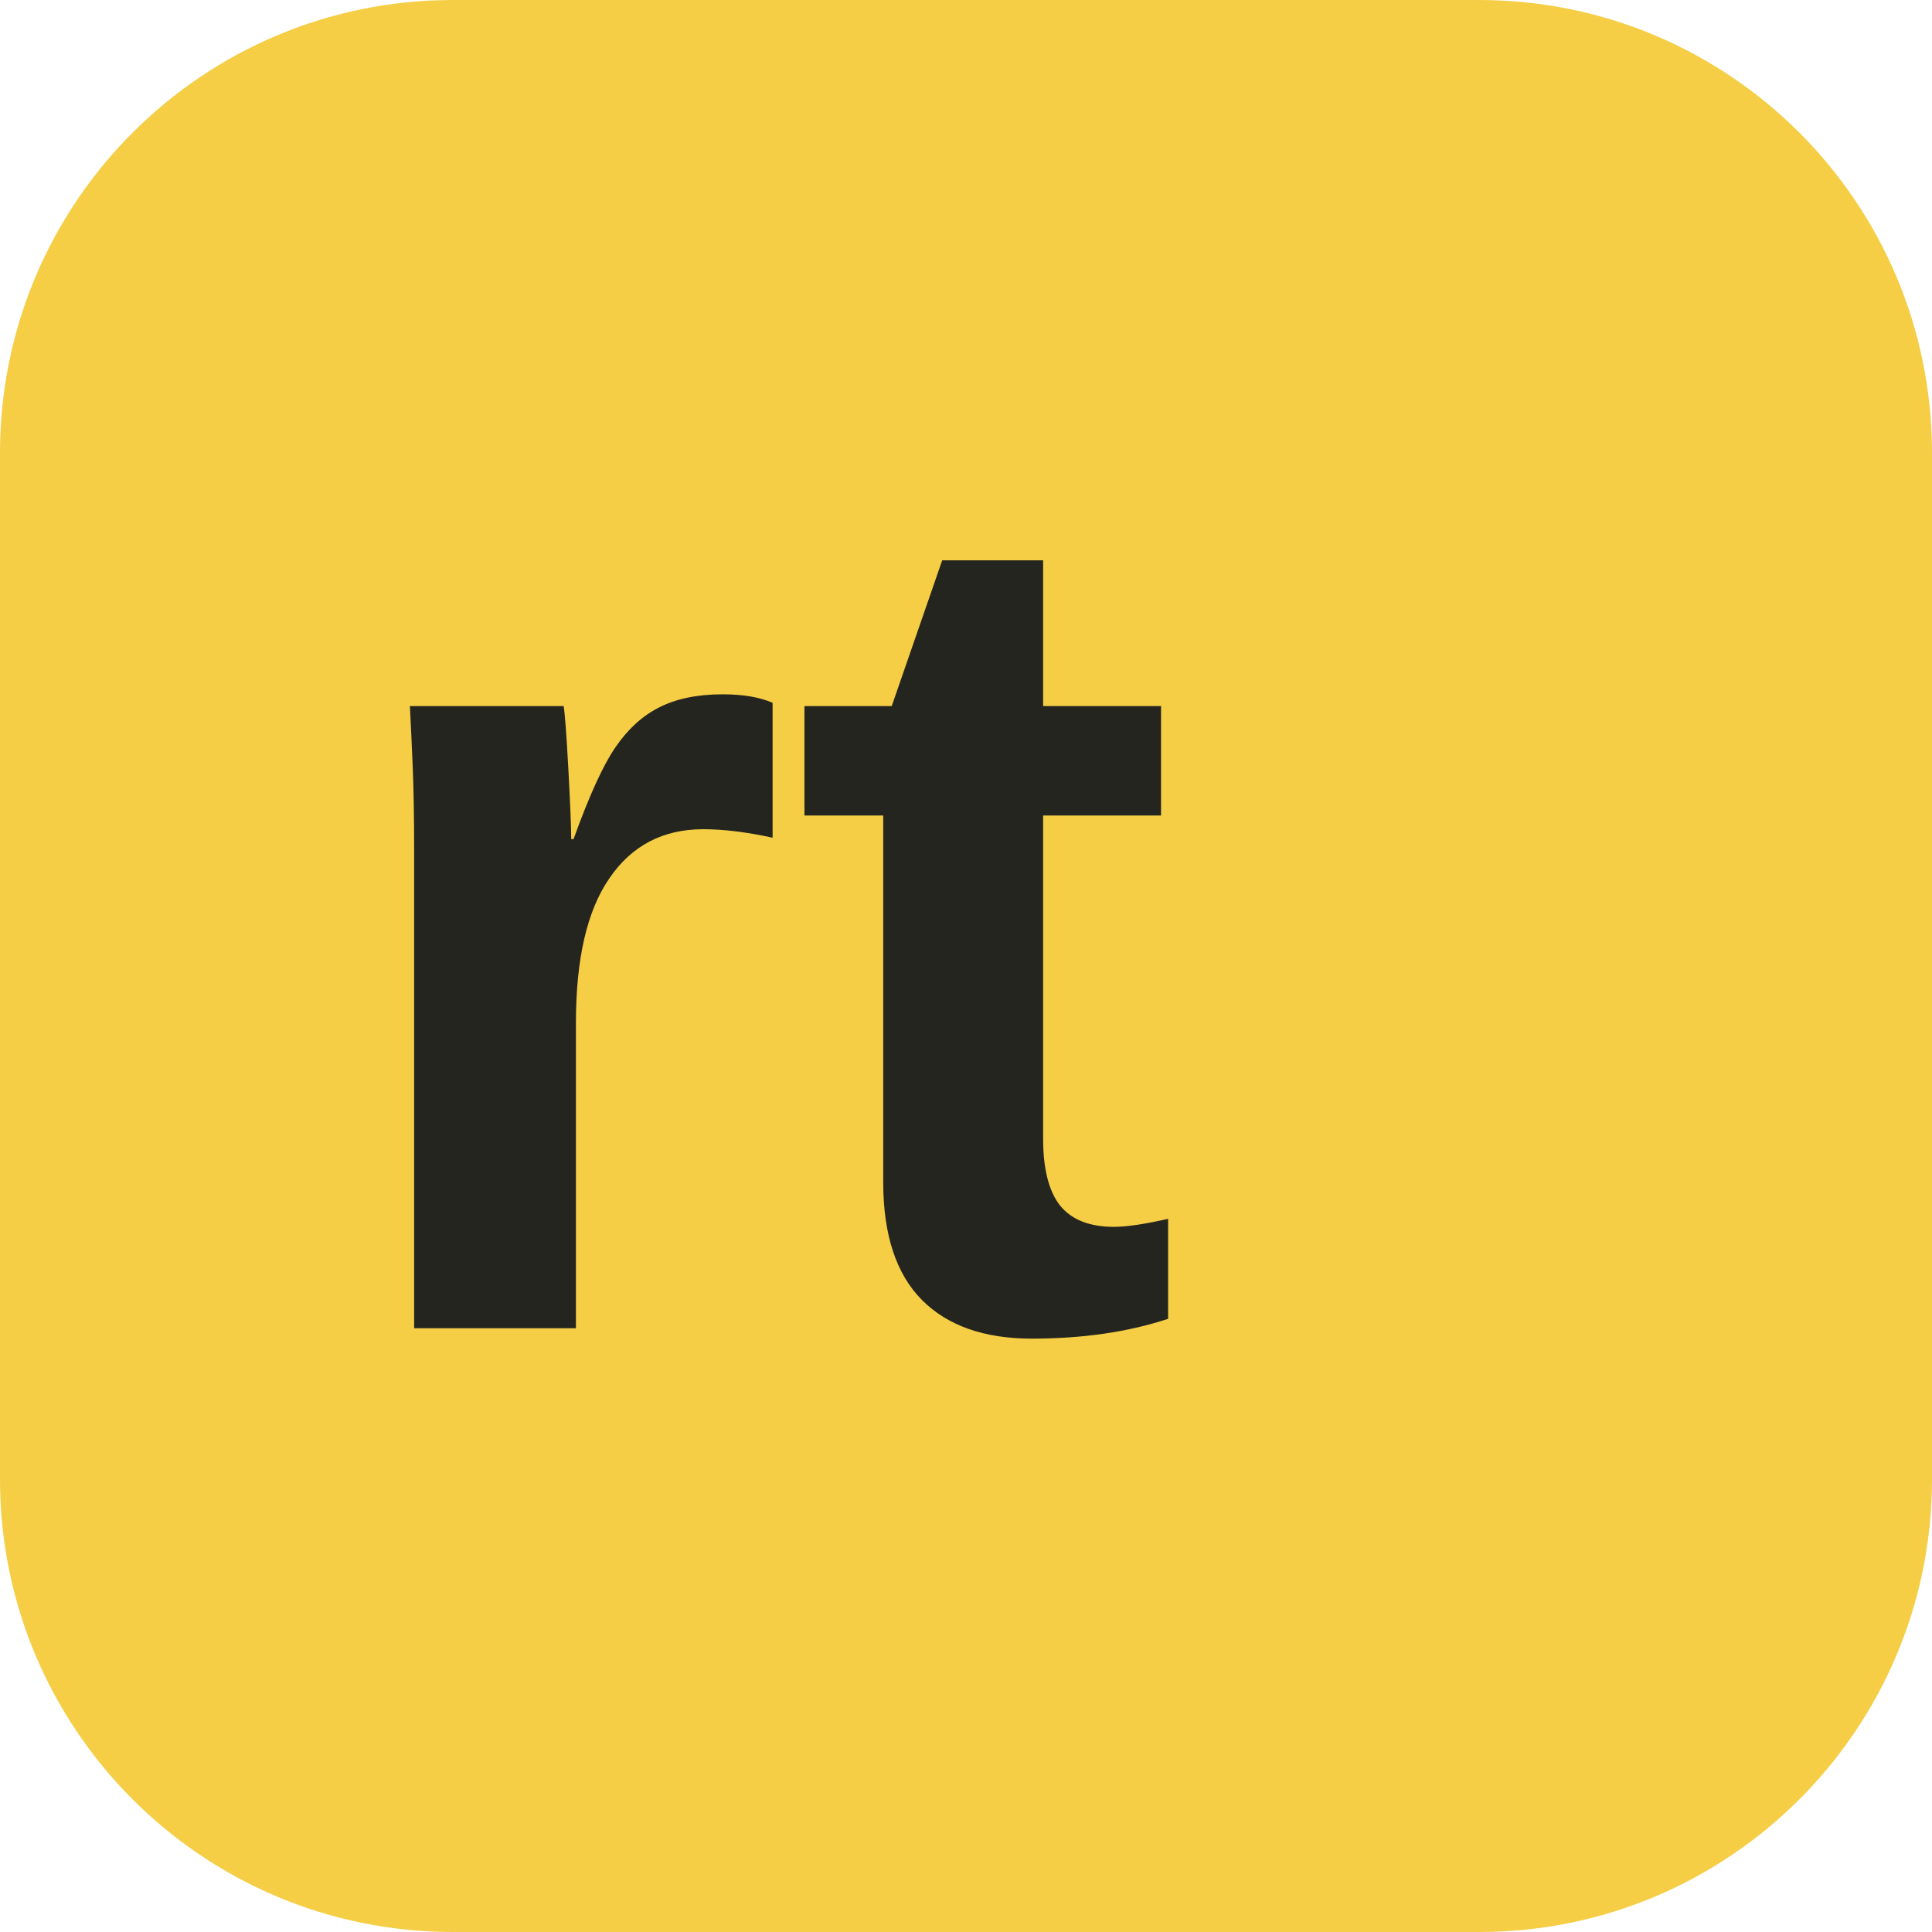
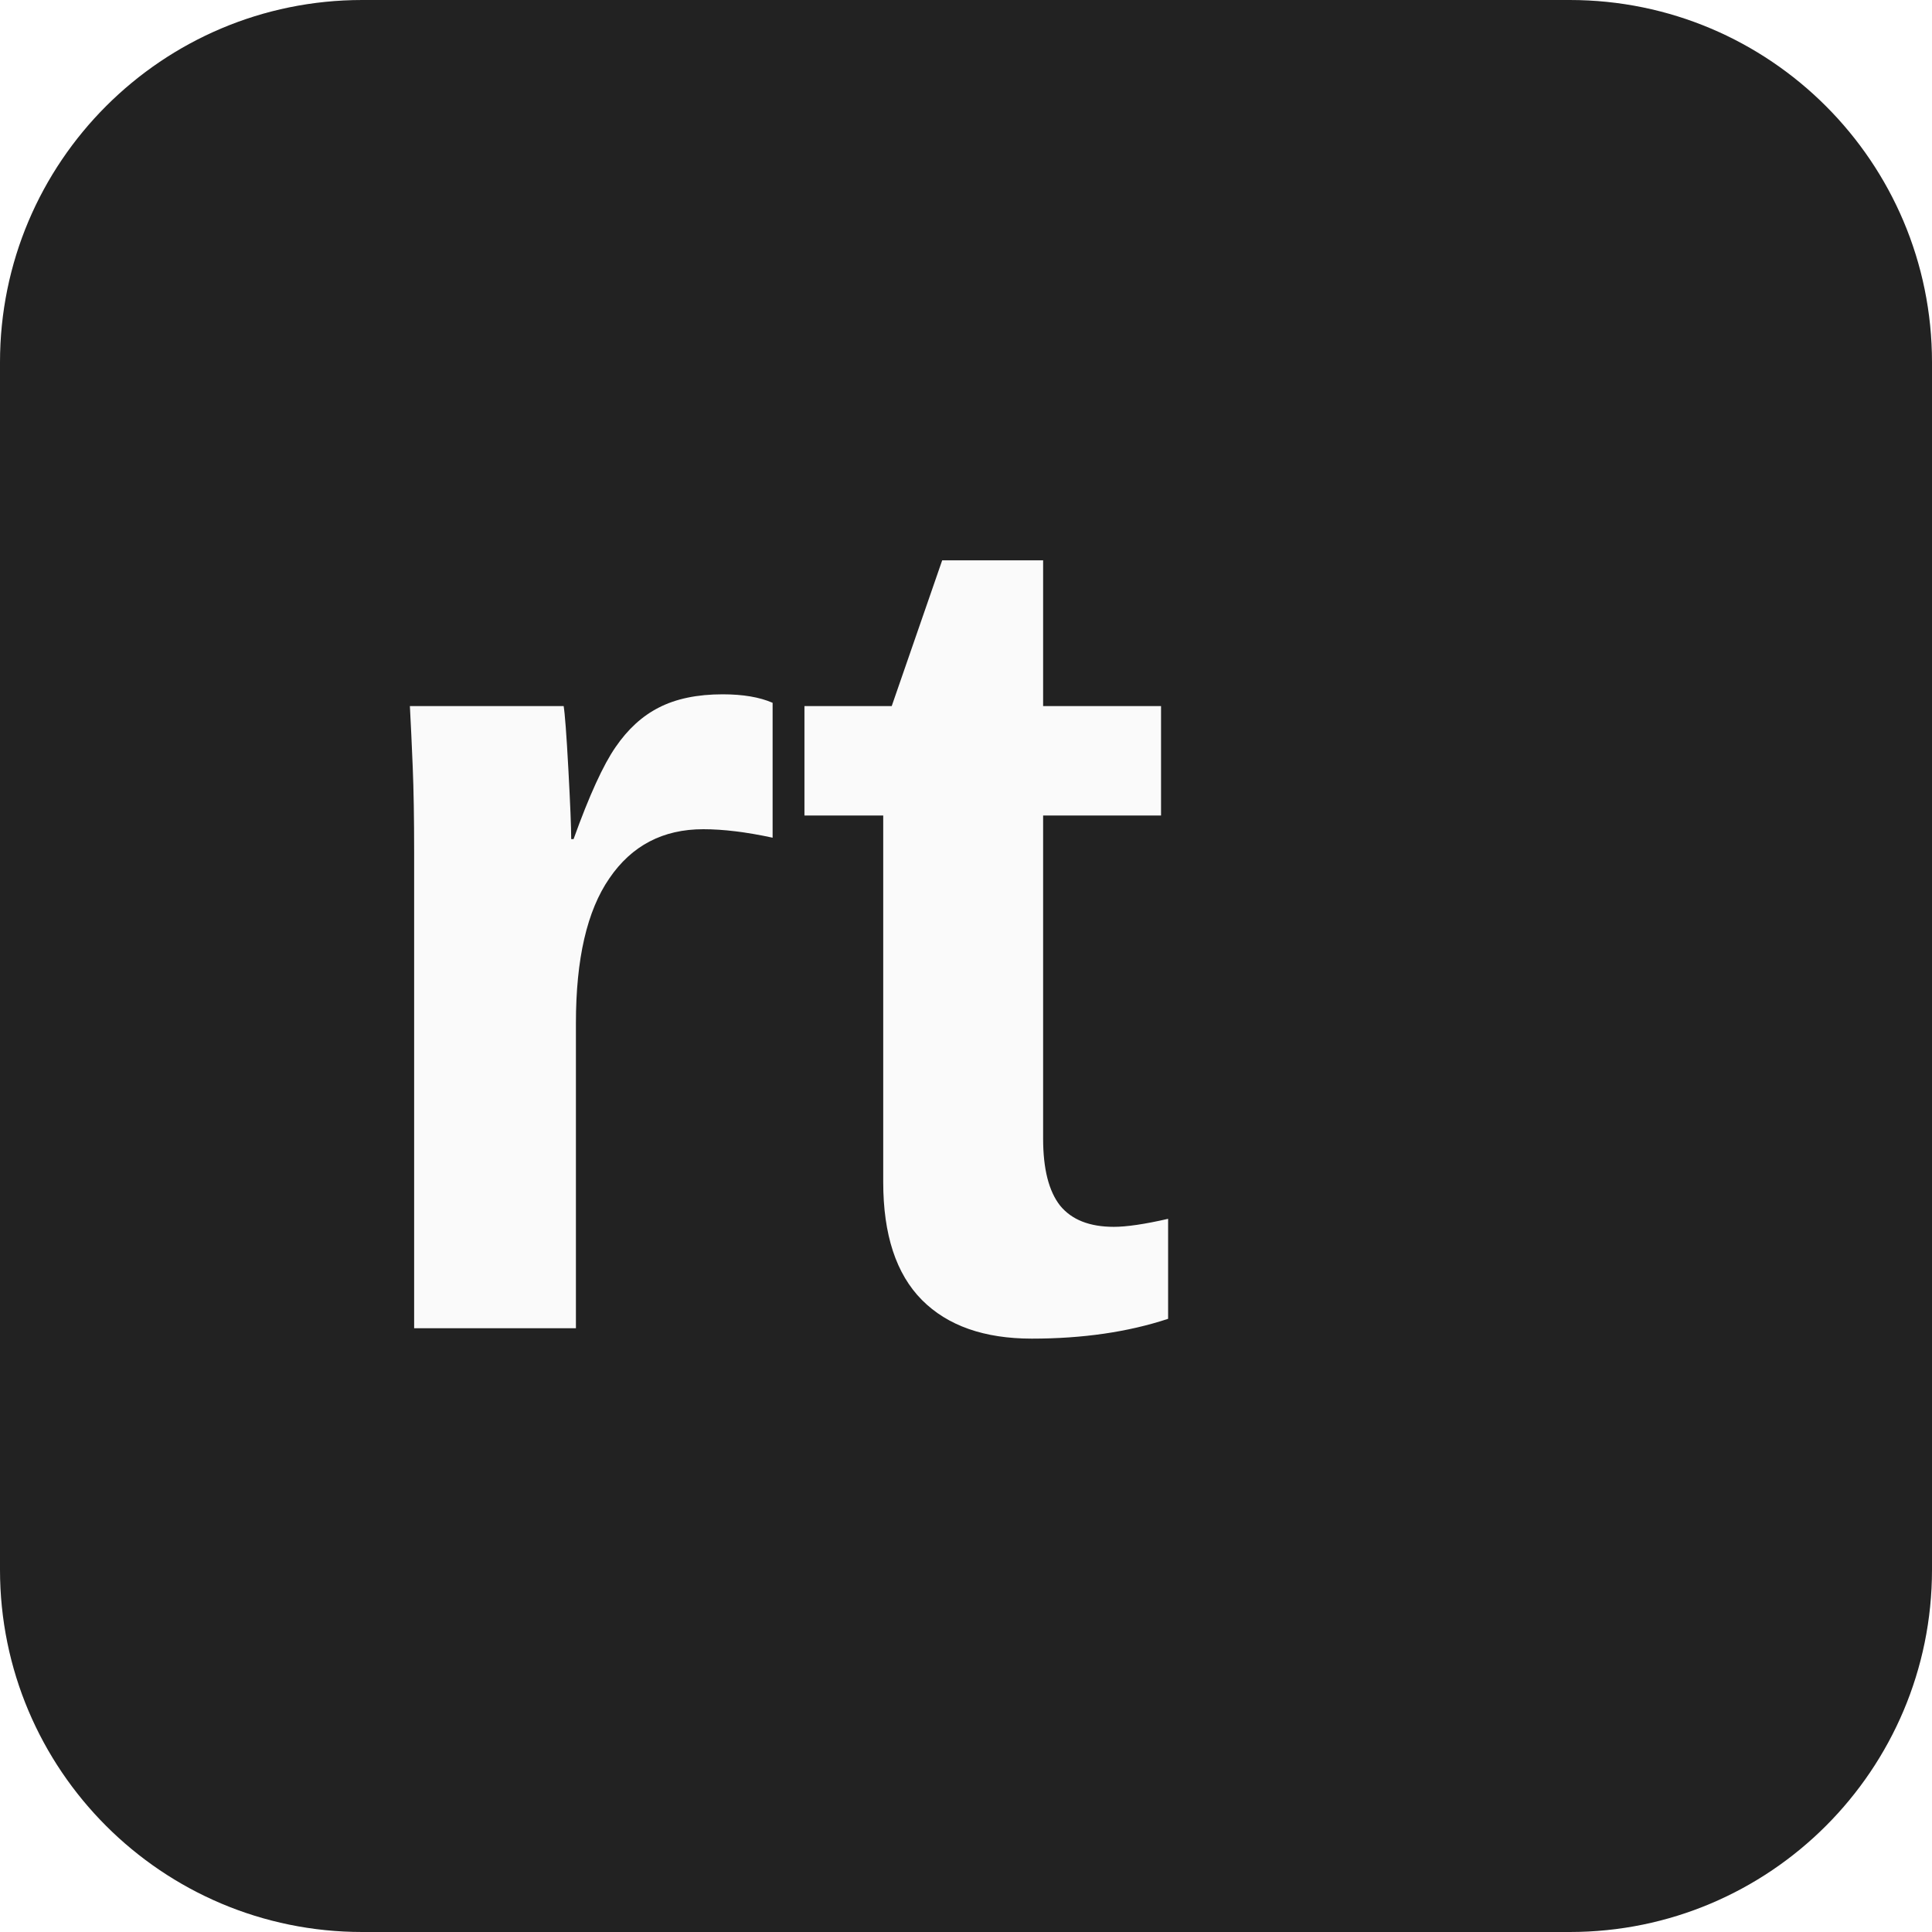
<svg xmlns="http://www.w3.org/2000/svg" viewBox="0 0 64 64">
-   <rect width="64" height="64" rx="15" fill="#f5ce46" />
-   <text x="11" y="44" font-family="Arial,sans-serif" font-size="39" font-weight="bold" fill="#25251f">rt</text>
+   <rect width="64" height="64" rx="12" fill="#222222" />
+   <text x="11" y="44" font-family="Arial,sans-serif" font-size="39" font-weight="bold" fill="#fafafa">rt</text>
</svg>
